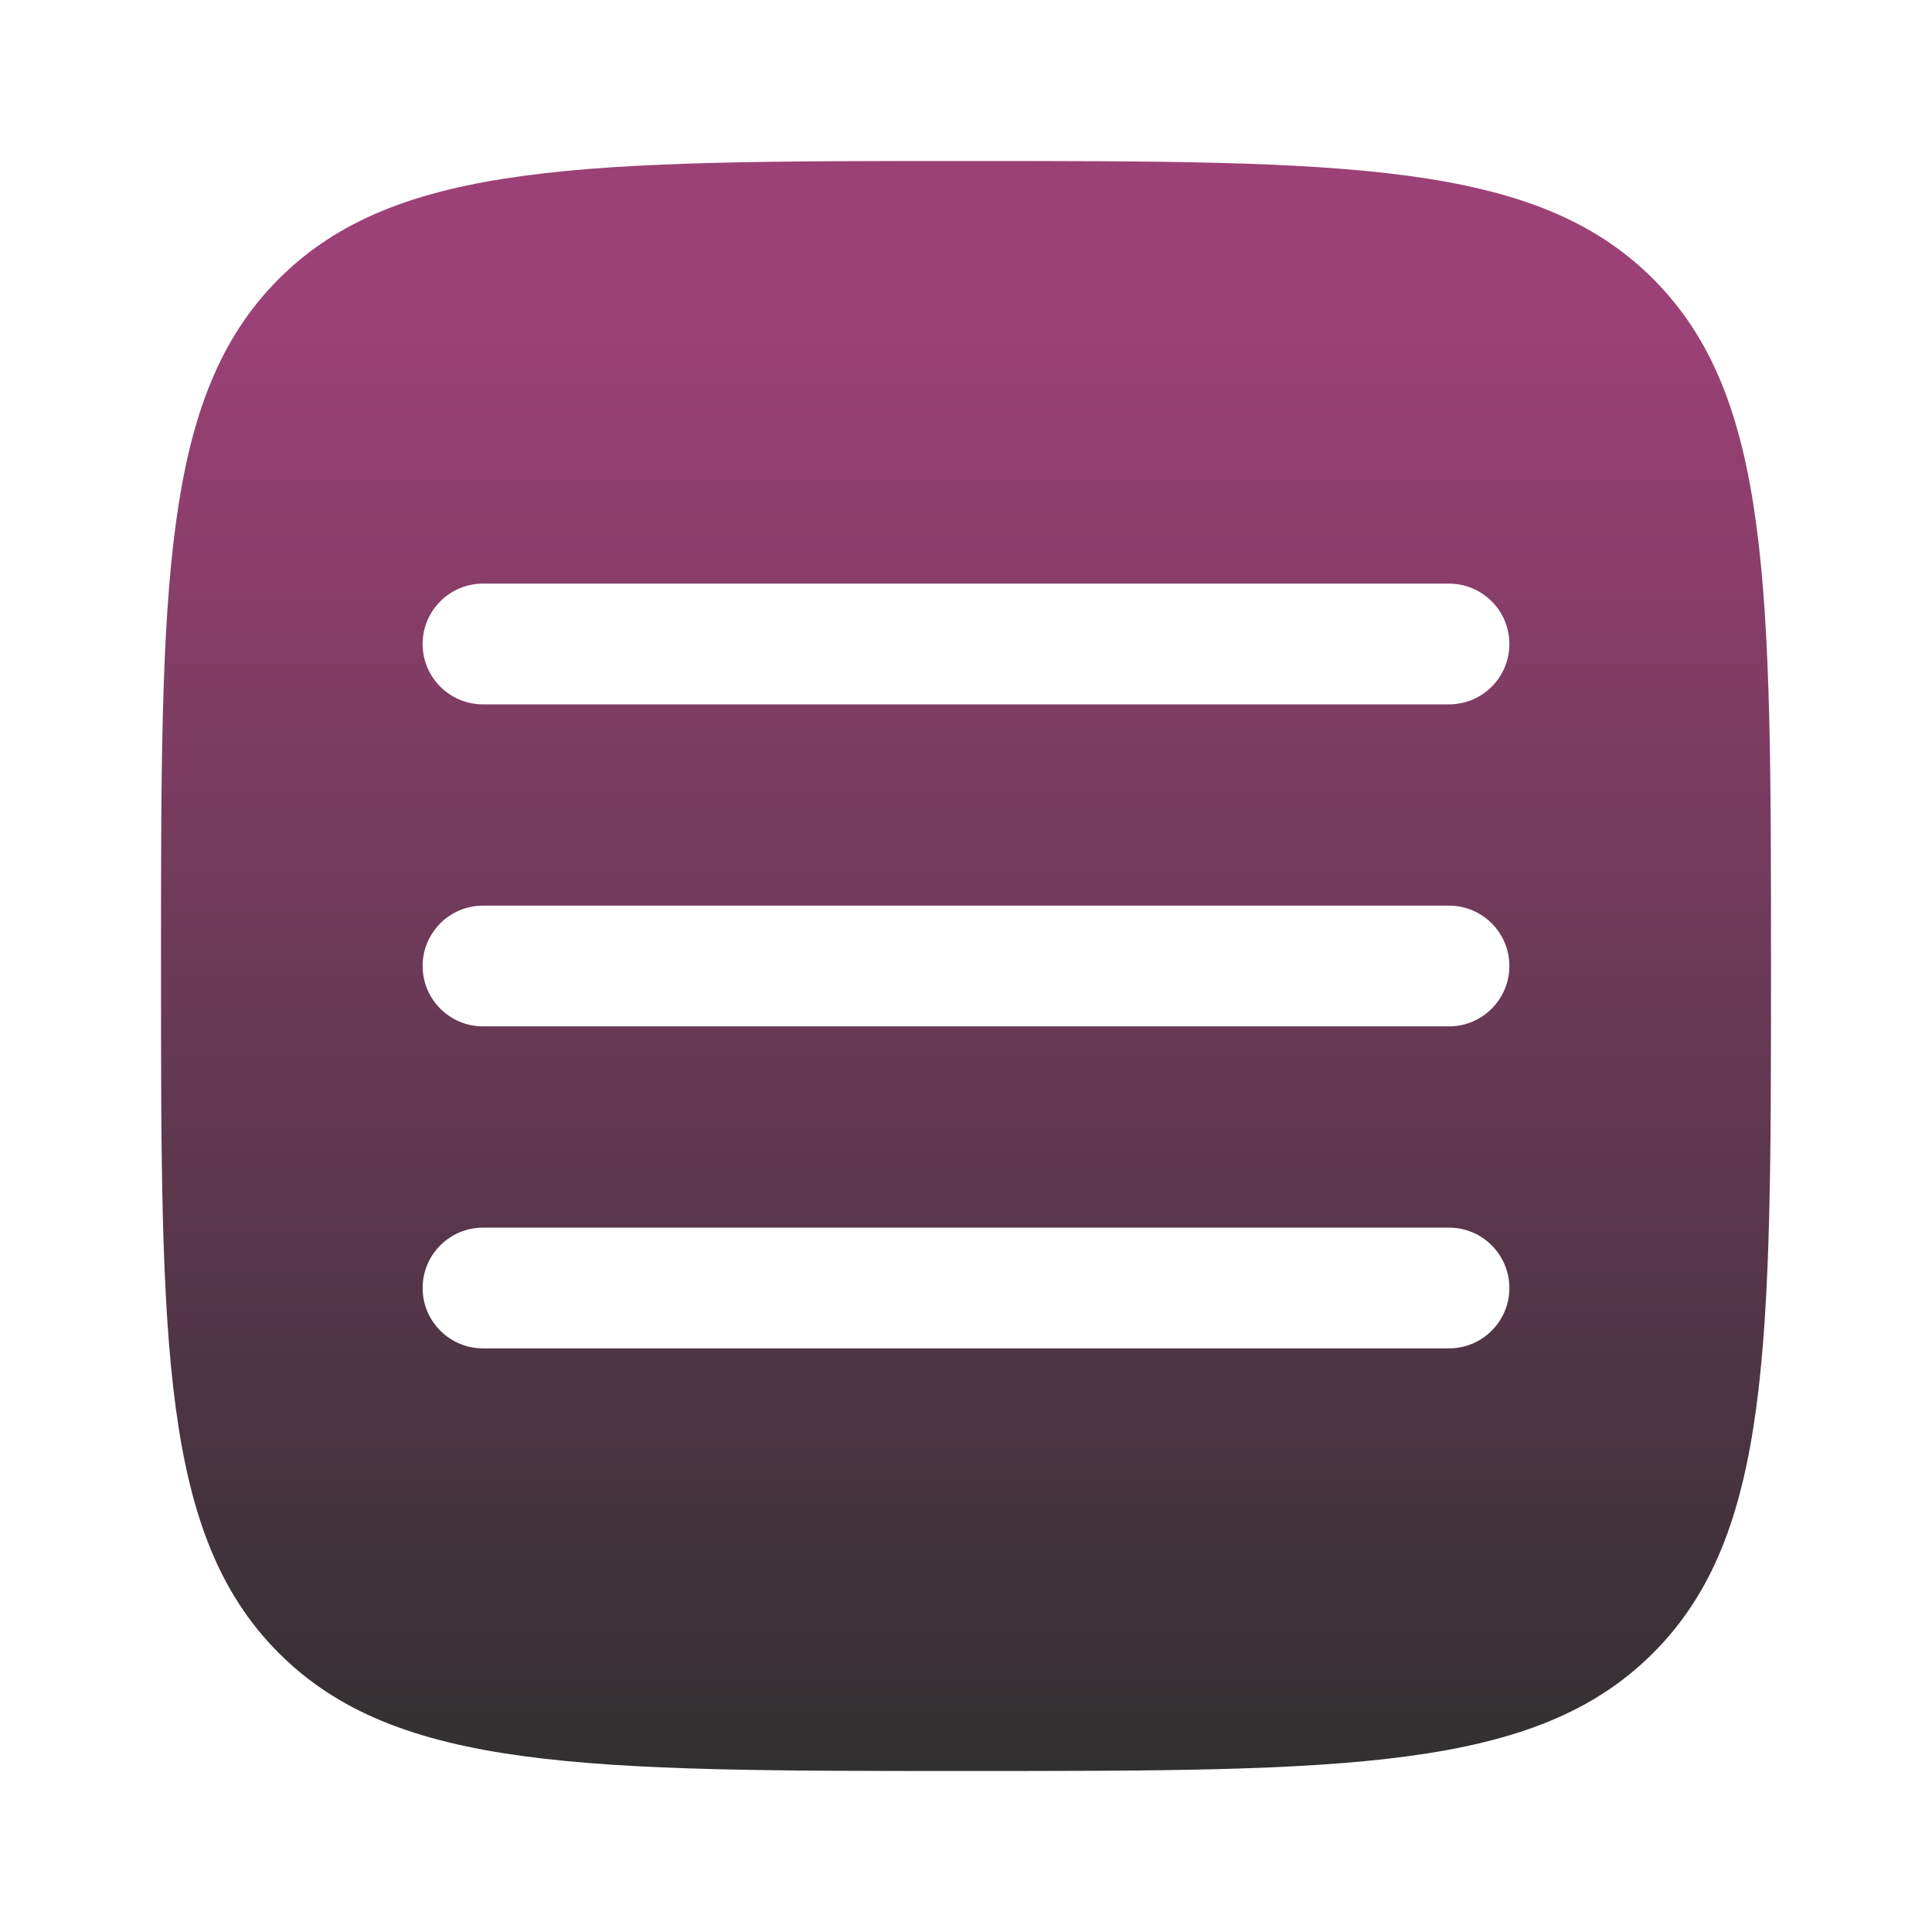
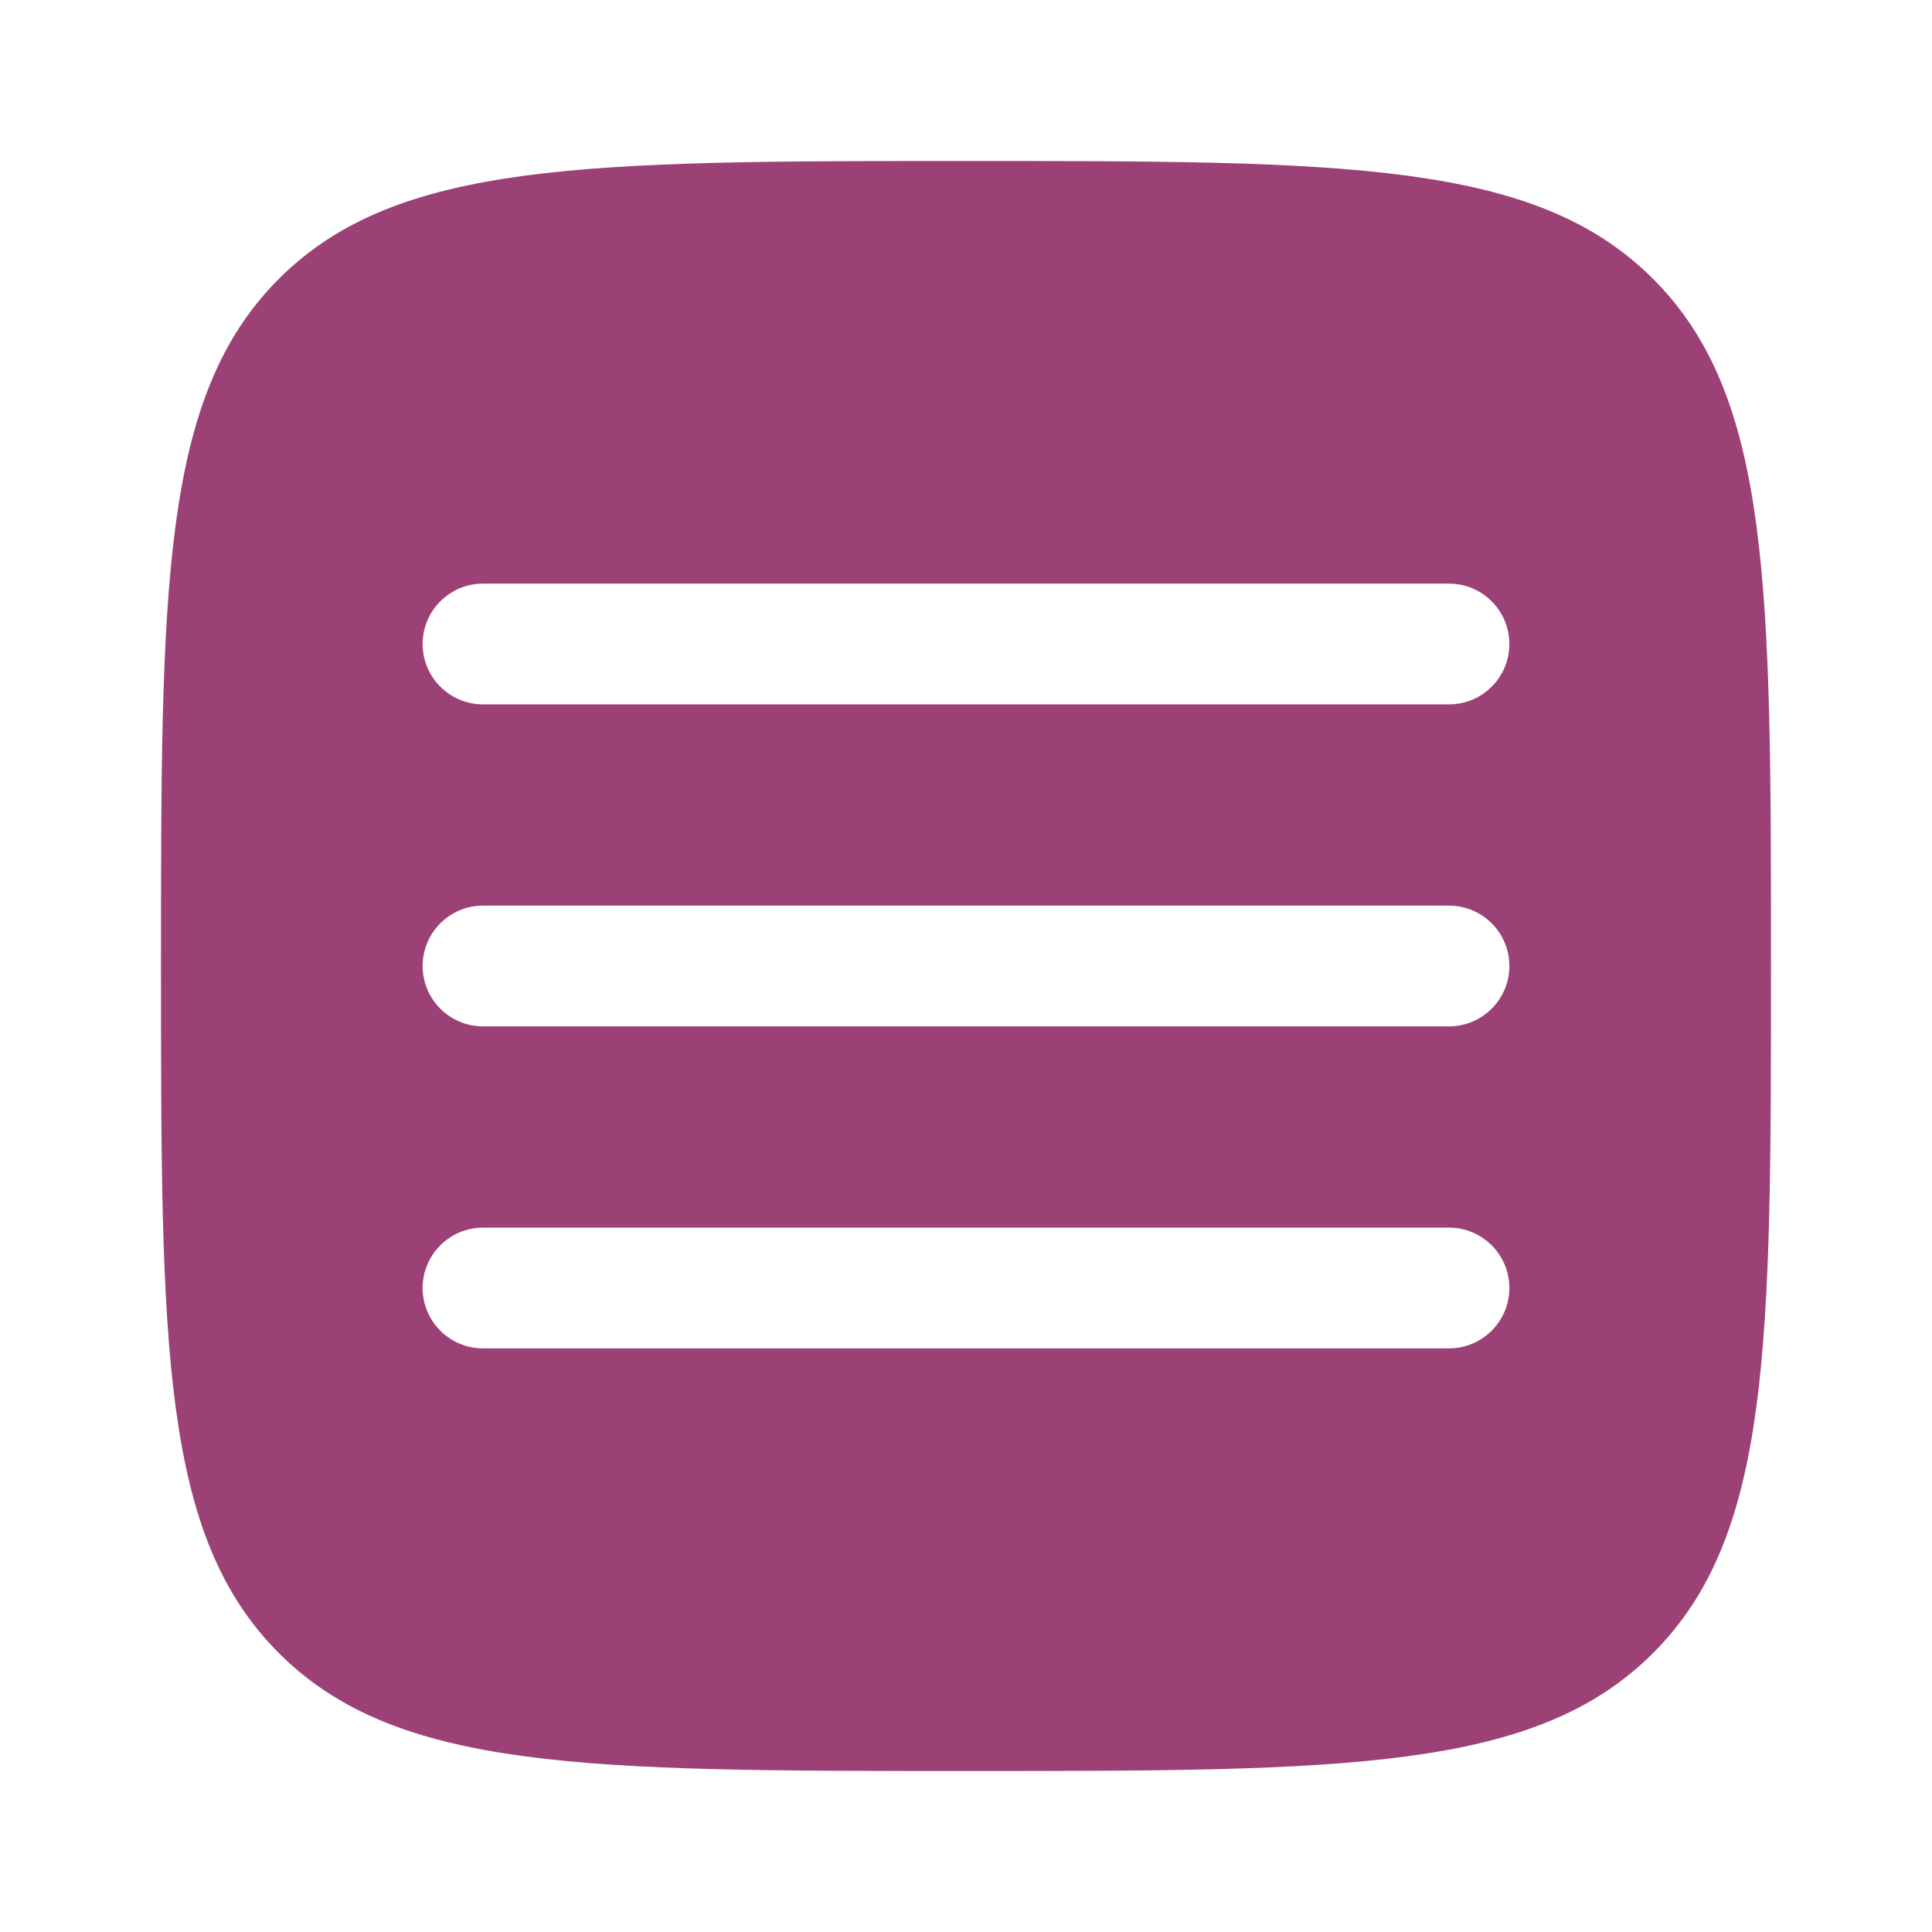
<svg xmlns="http://www.w3.org/2000/svg" width="45px" height="45px" viewBox="0 0 24 24">
  <defs>
    <linearGradient id="myGradient" x1="0%" y1="0%" x2="0%" y2="100%">
      <stop offset="10%" stop-color="#9c4176" />
-       <stop offset="100%" stop-color="#303030" />
+       <stop offset="100%" stop-color="#9c4176" />
    </linearGradient>
  </defs>
  <path fill="url(#myGradient)" fill-rule="evenodd" clip-rule="evenodd" d="M3.464 20.535C4.929 22 7.286 22 12 22C16.714 22 19.071 22 20.535 20.535C22 19.071 22 16.714 22 12C22 7.286 22 4.929 20.535 3.464C19.071 2 16.714 2 12 2C7.286 2 4.929 2 3.464 3.464C2 4.929 2 7.286 2 12C2 16.714 2 19.071 3.464 20.535ZM18.75 16C18.75 16.414 18.414 16.75 18 16.75H6C5.586 16.75 5.25 16.414 5.25 16C5.25 15.586 5.586 15.25 6 15.25H18C18.414 15.25 18.75 15.586 18.75 16ZM18 12.75C18.414 12.75 18.75 12.414 18.75 12C18.75 11.586 18.414 11.25 18 11.25H6C5.586 11.25 5.25 11.586 5.25 12C5.25 12.414 5.586 12.75 6 12.75H18ZM18.75 8C18.75 8.414 18.414 8.75 18 8.75H6C5.586 8.75 5.25 8.414 5.25 8C5.25 7.586 5.586 7.25 6 7.25H18C18.414 7.25 18.75 7.586 18.75 8Z" />
</svg>
